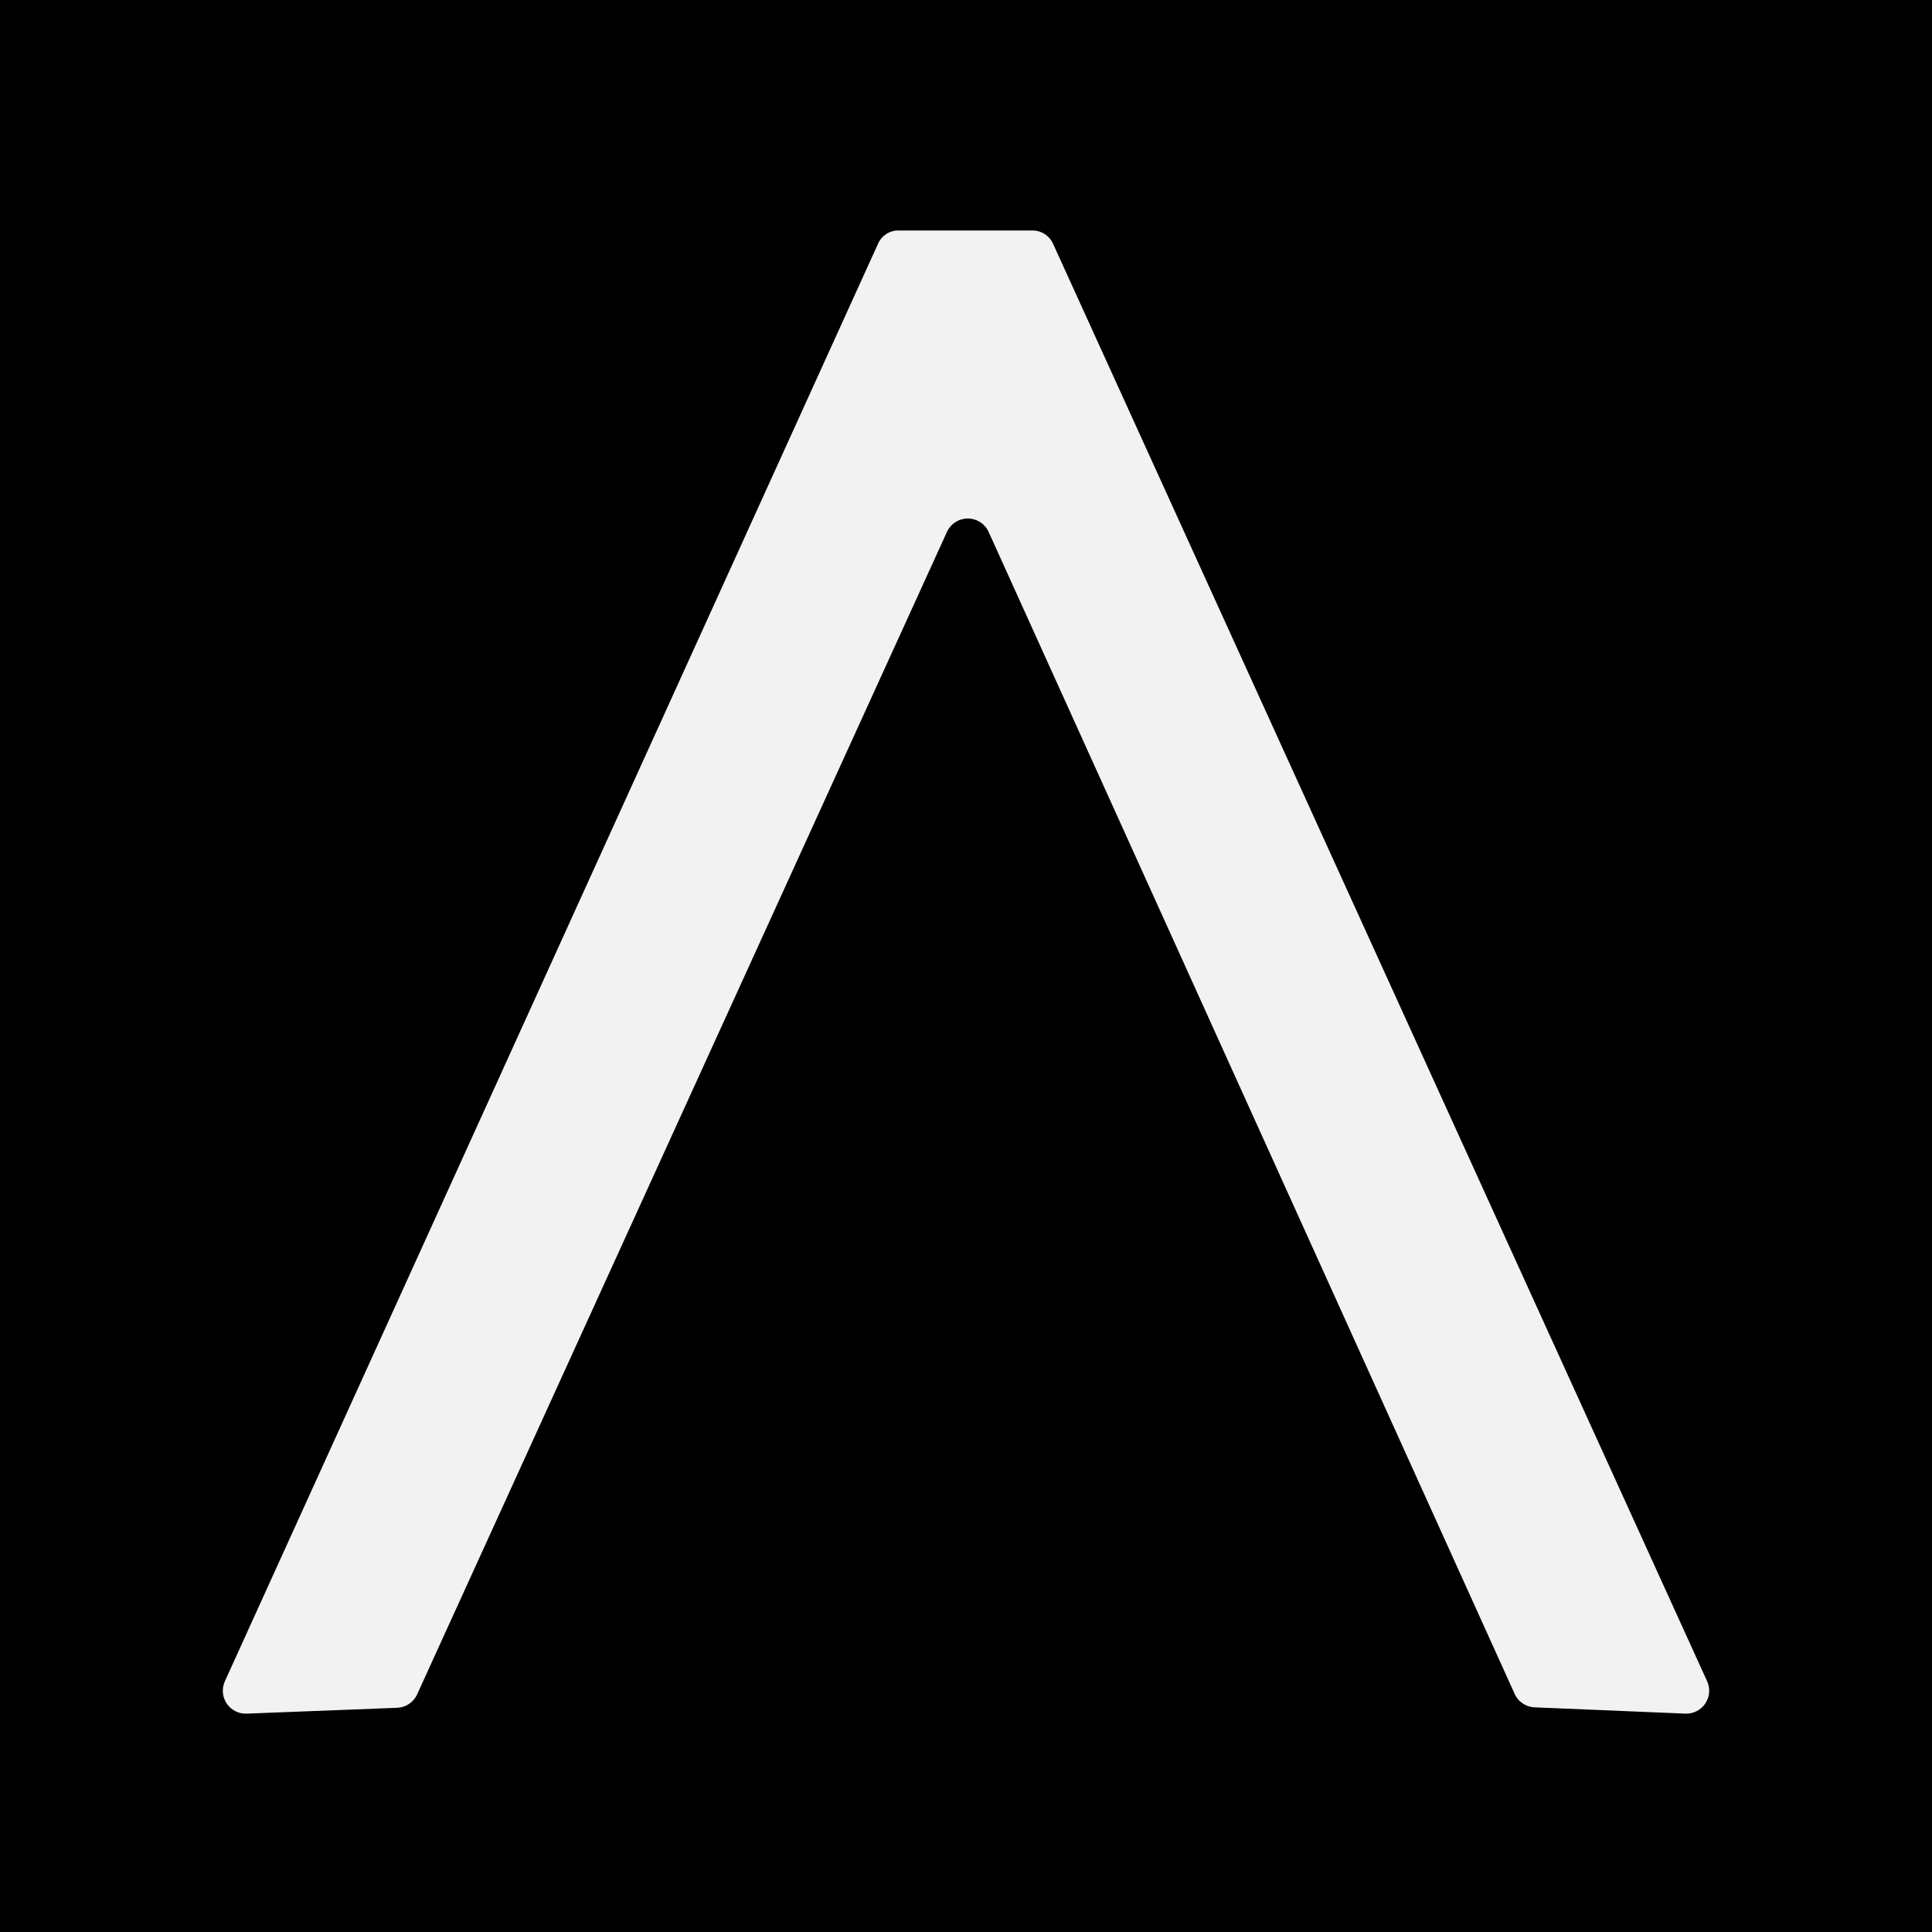
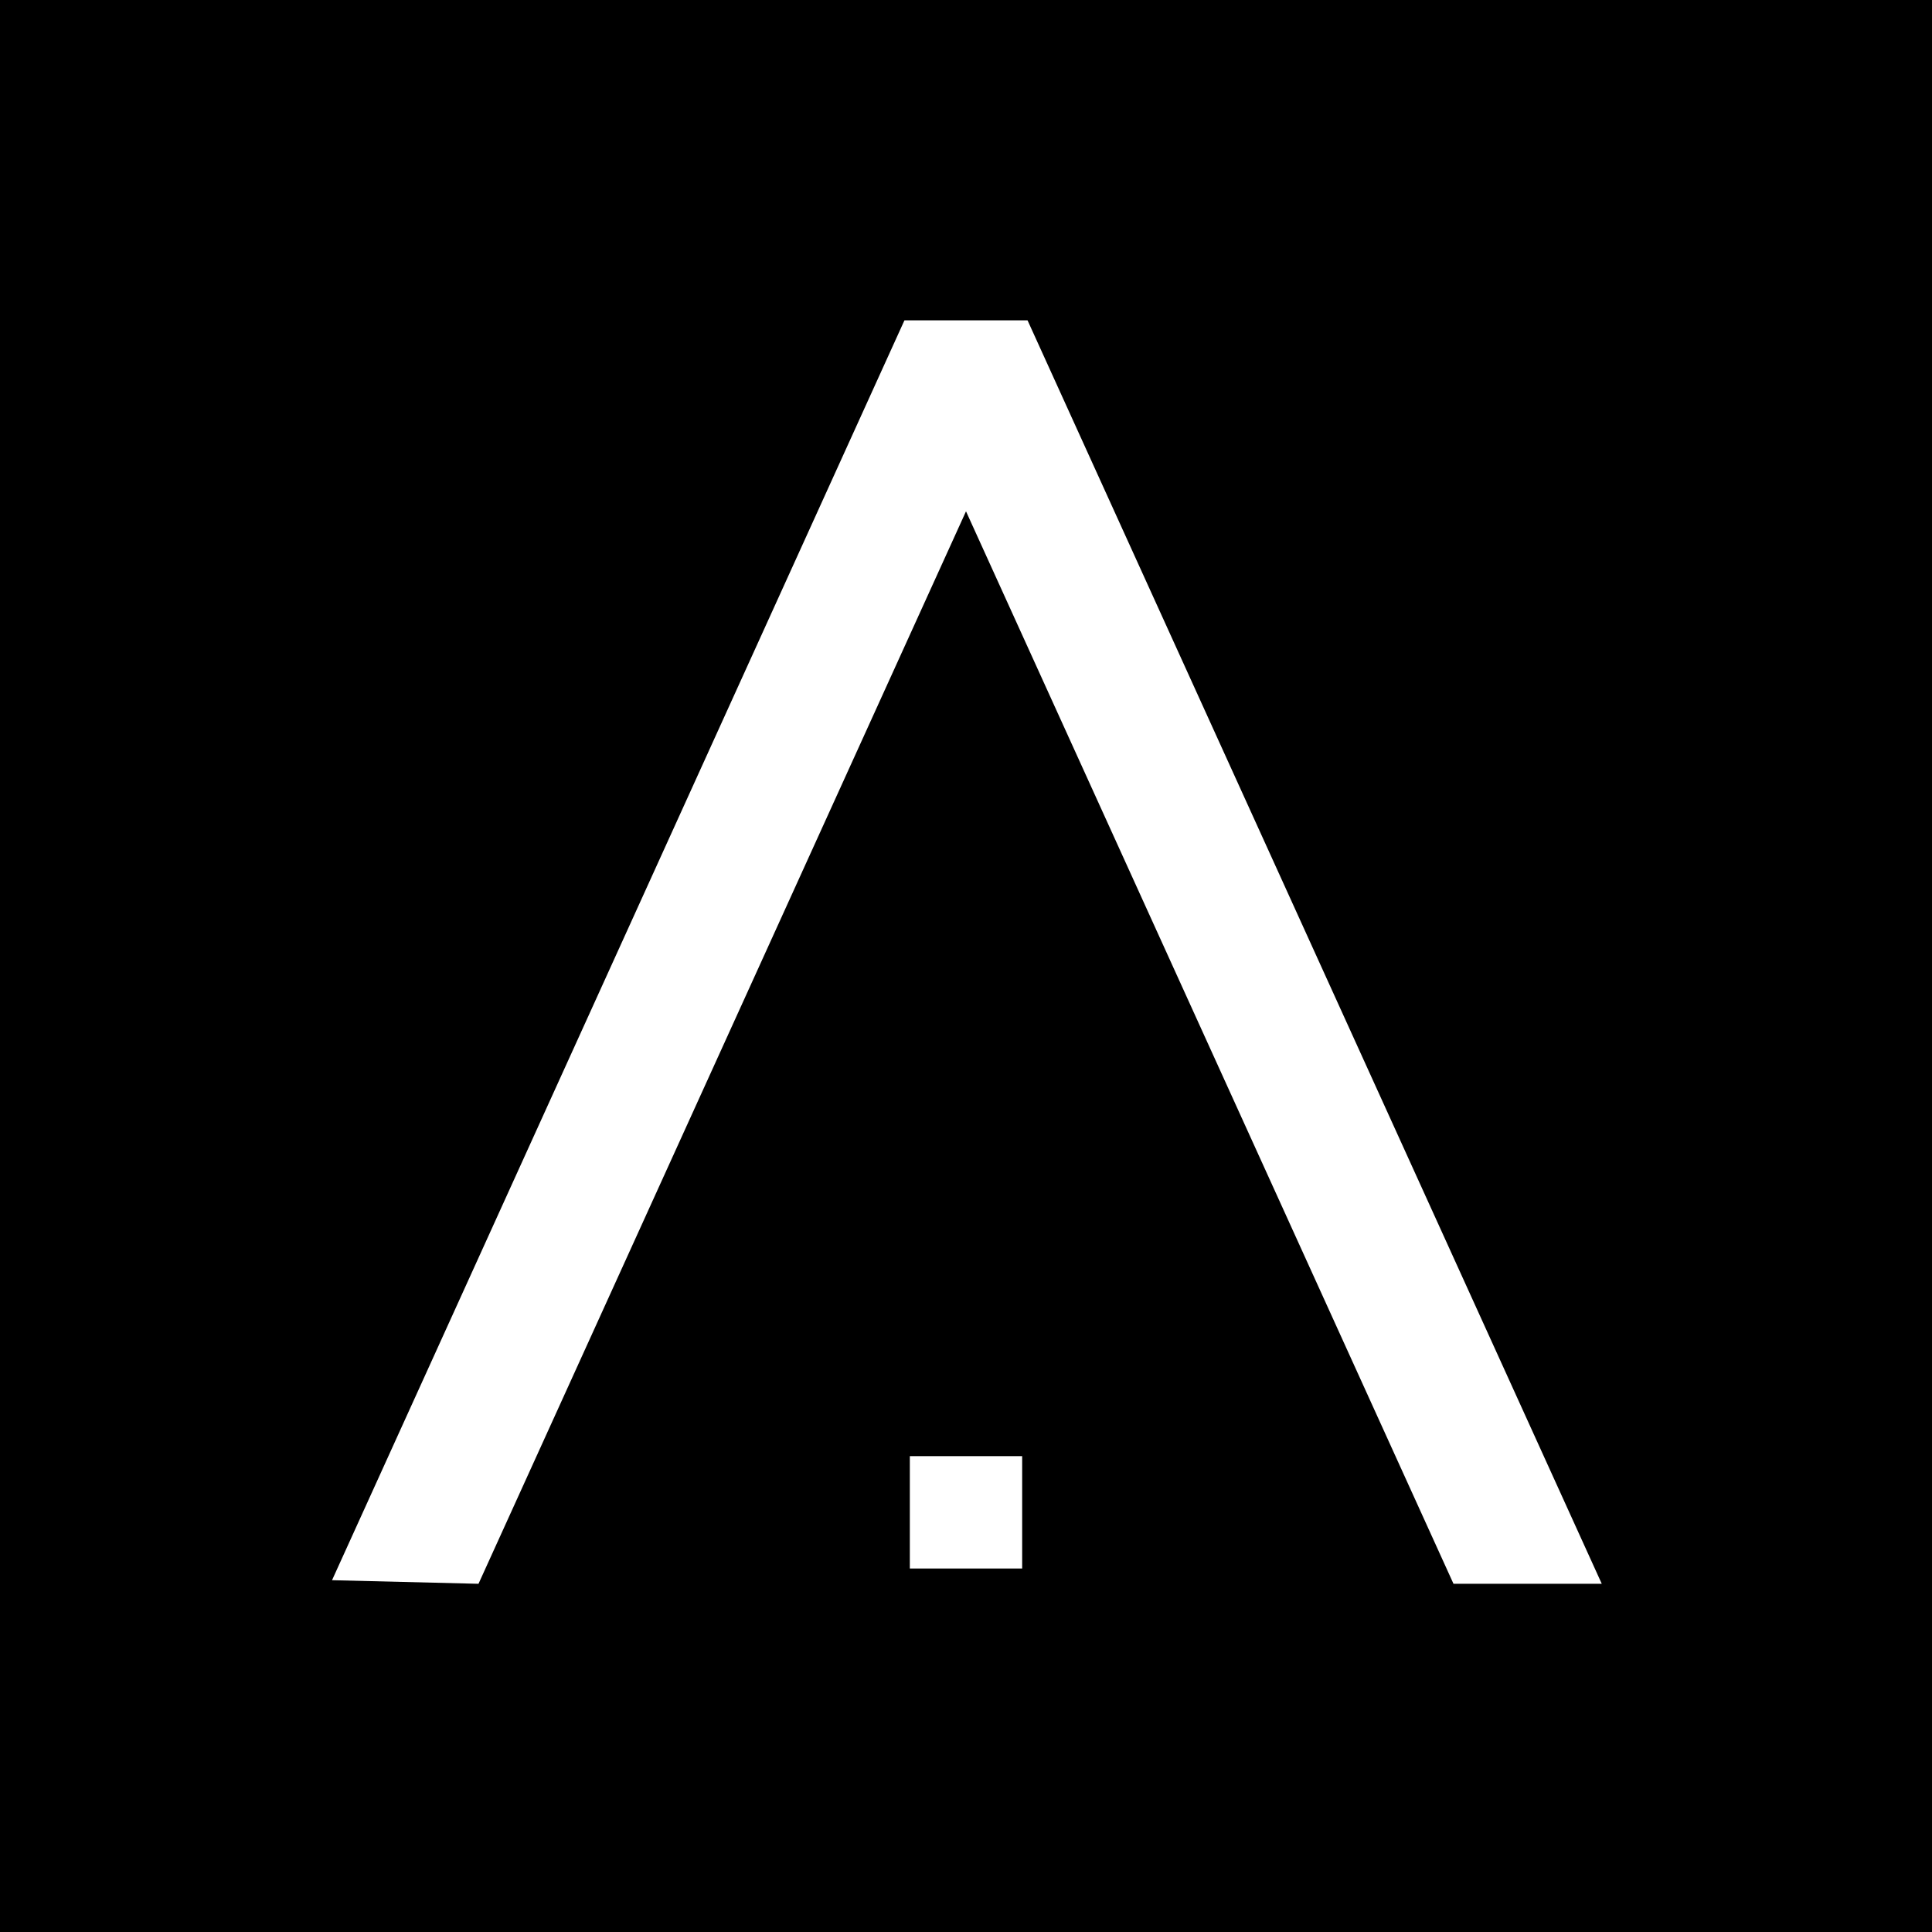
<svg xmlns="http://www.w3.org/2000/svg" viewBox="0 0 43 43">
  <defs>
-     <style>.cls-1{fill:#f2f2f2;}</style>
+     <style>.cls-1{fill:#fff;}</style>
  </defs>
  <g id="Layer_2" data-name="Layer 2">
-     <g id="A">
+     <g id="index_copy" data-name="index copy">
      <rect width="43" height="43" />
-       <path class="cls-1" d="M33.72,37.72,22,11.83a.51.51,0,0,0-.92,0L9.28,37.72a.51.51,0,0,1-.44.29l-3.35.13A.51.51,0,0,1,5,37.43l14.54-32a.49.49,0,0,1,.45-.3h3a.5.5,0,0,1,.45.3L38,37.43a.51.51,0,0,1-.48.71L34.16,38A.51.51,0,0,1,33.72,37.72Z" />
+       <polygon class="cls-1" points="22.87 7.13 20.13 7.13 7.39 35.17 10.65 35.25 21.5 11.38 32.35 35.25 35.65 35.25 22.87 7.13" />
+       <rect class="cls-1" x="20.25" y="32.41" width="2.5" height="2.5" />
    </g>
  </g>
</svg>
